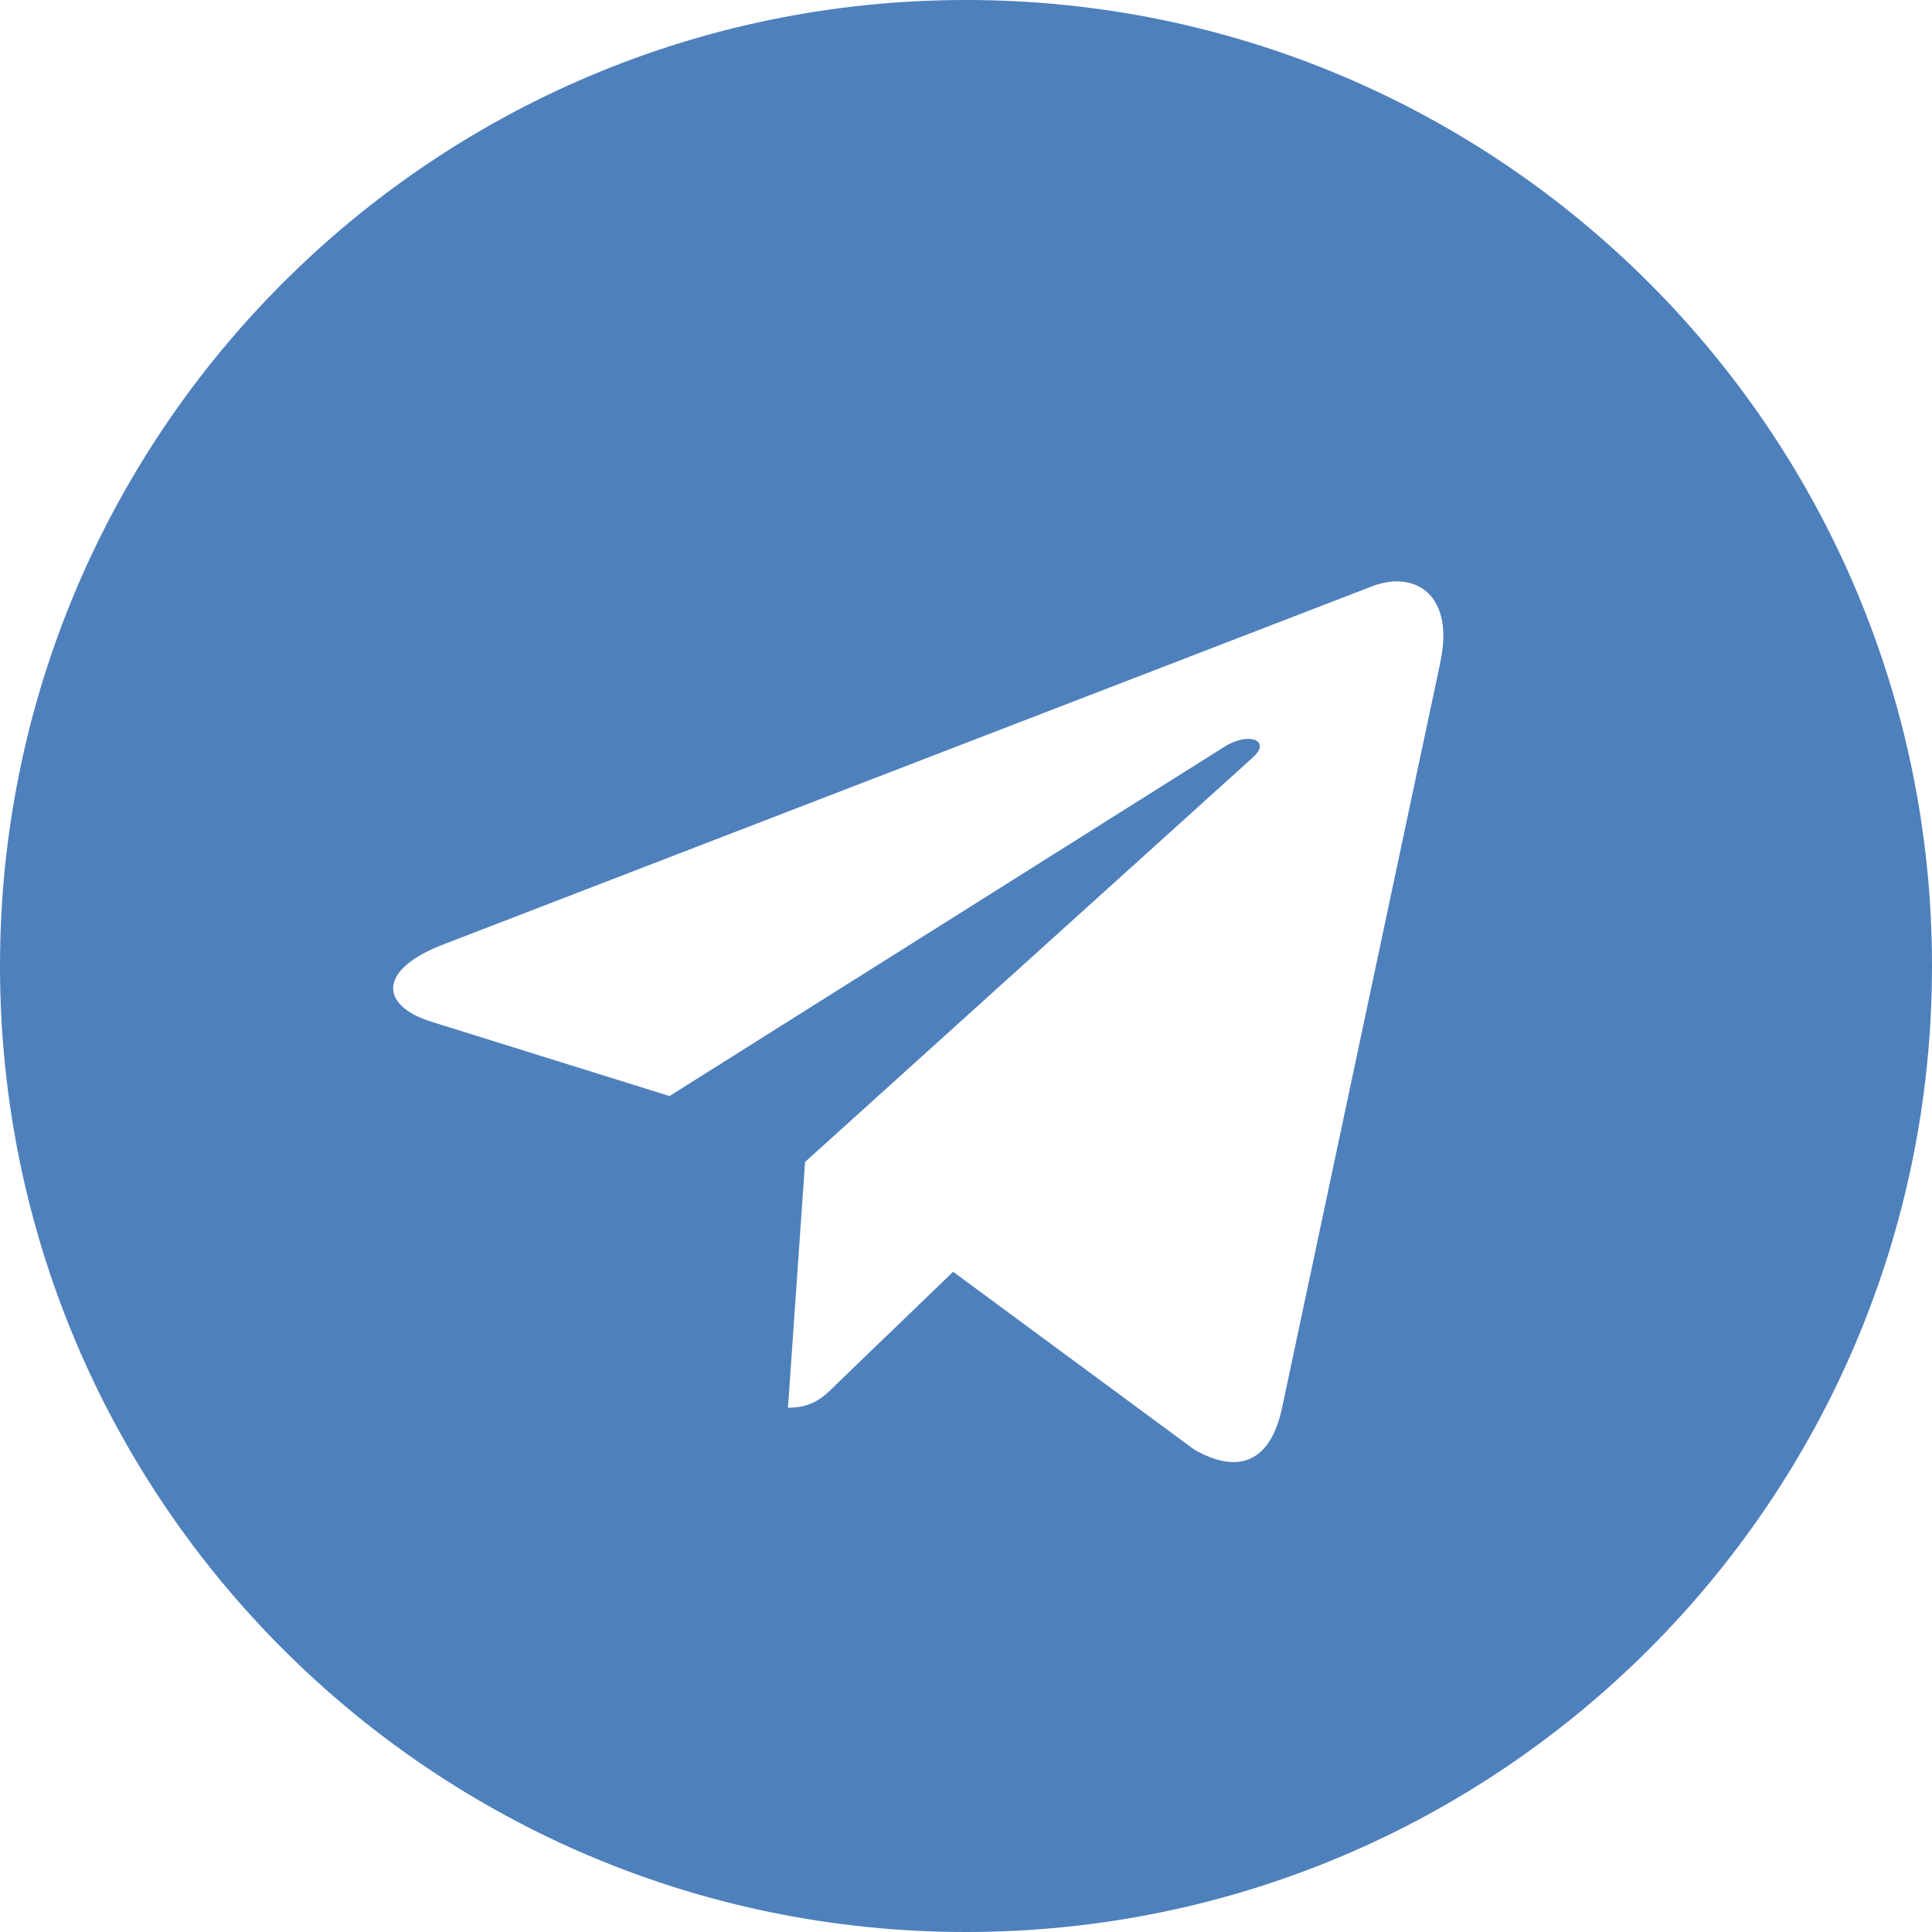
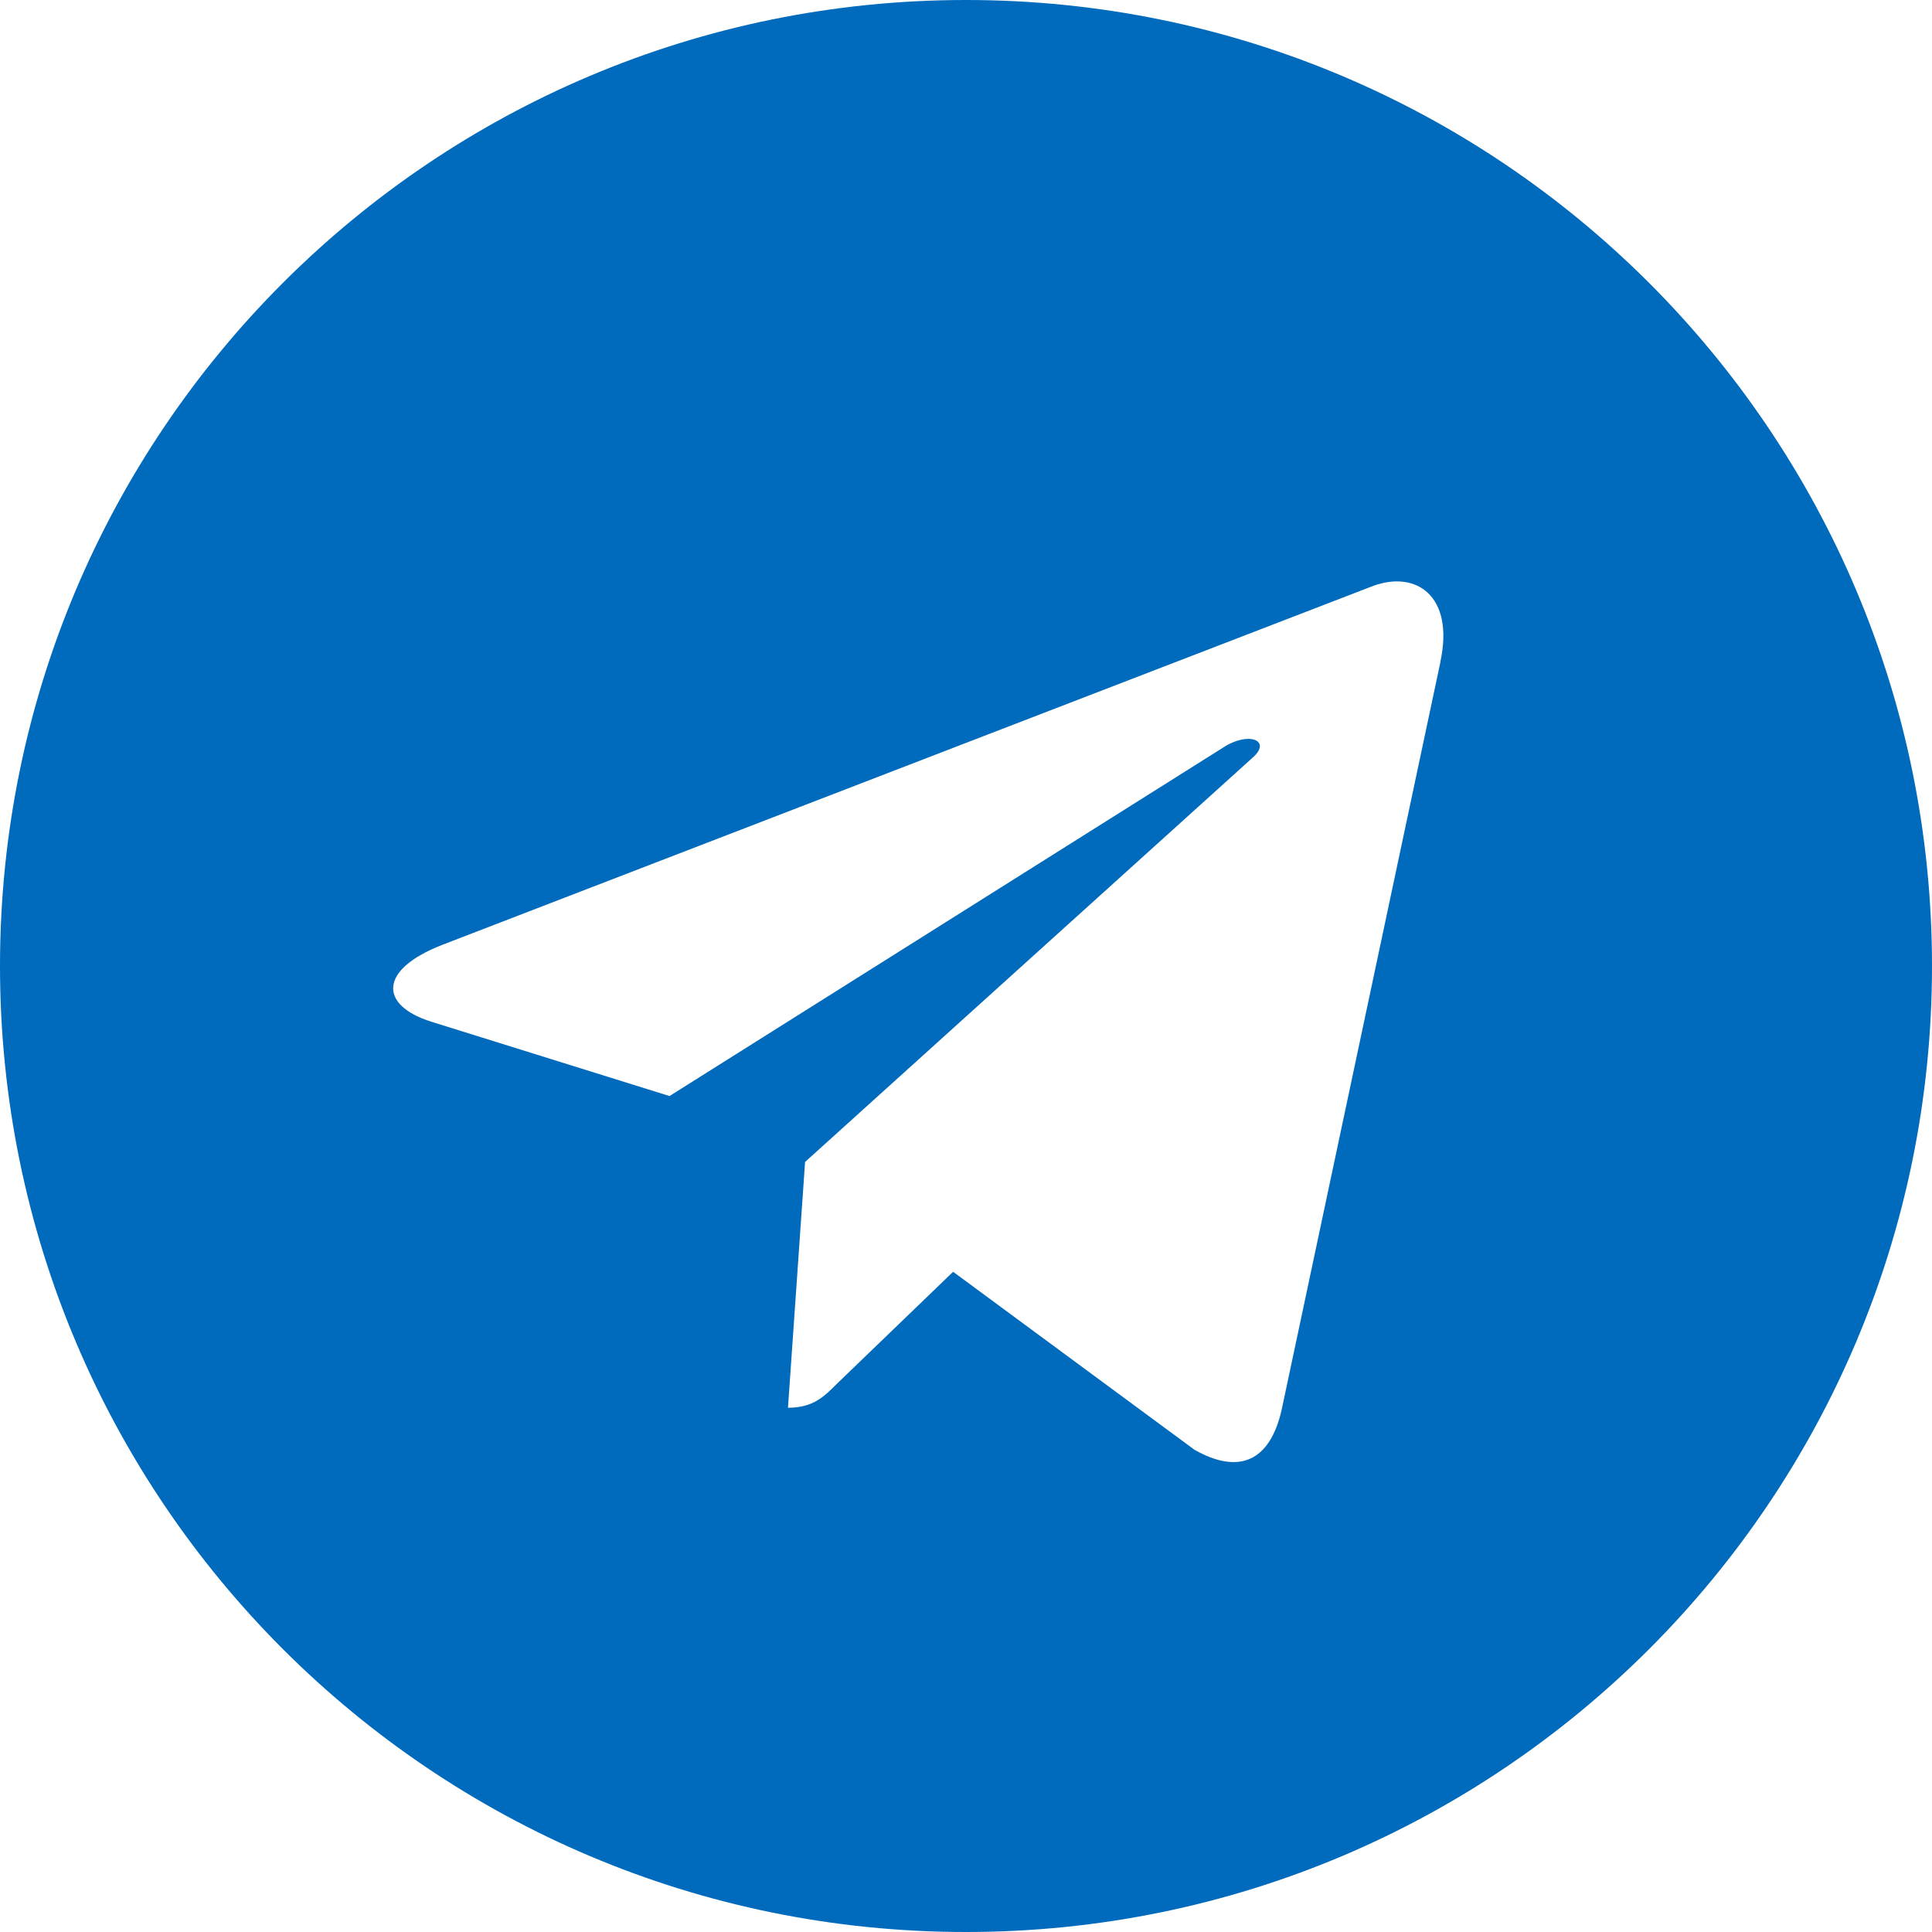
<svg xmlns="http://www.w3.org/2000/svg" width="48px" height="48px" viewBox="0 0 48 48" version="1.1">
  <g stroke="none" stroke-width="1" fill="none" fill-rule="evenodd" opacity="1">
-     <g id="Thales-AIR-524" transform="translate(-1728, -651)" fill="#4e80bc" fill-rule="nonzero">
+     <g id="Thales-AIR-524" transform="translate(-1728, -651)" fill="#006abd" fill-rule="nonzero">
      <path d="M1752,651 C1738.741,651 1728,661.743 1728,675 C1728,688.257 1738.743,699 1752,699 C1765.258,699 1776,688.257 1776,675 C1776,661.743 1765.257,651 1752,651 Z M1763.788,667.442 L1759.847,686.004 C1759.556,687.321 1758.774,687.64 1757.679,687.021 L1751.68,682.597 L1748.787,685.385 C1748.467,685.705 1748.196,685.975 1747.577,685.975 L1748.002,679.868 L1759.123,669.822 C1759.608,669.396 1759.016,669.154 1758.376,669.581 L1744.634,678.231 L1738.712,676.383 C1737.425,675.978 1737.396,675.096 1738.982,674.477 L1762.122,665.554 C1763.196,665.166 1764.135,665.815 1763.786,667.441 L1763.788,667.443 L1763.788,667.442 Z" id="Telegram_ico" />
    </g>
  </g>
</svg>
